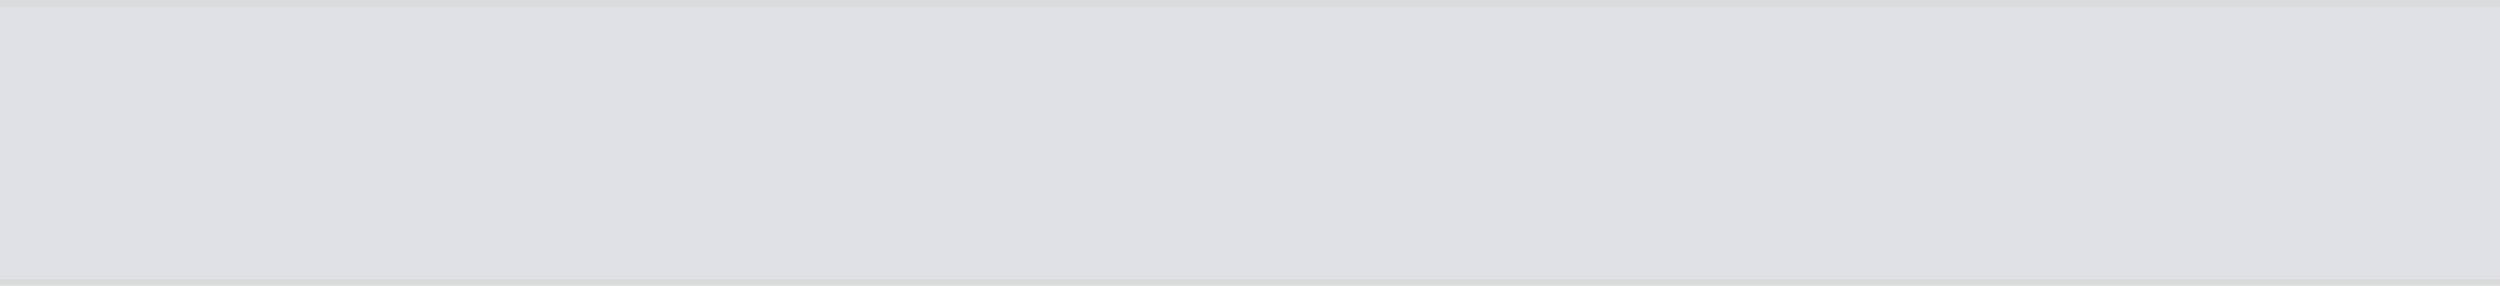
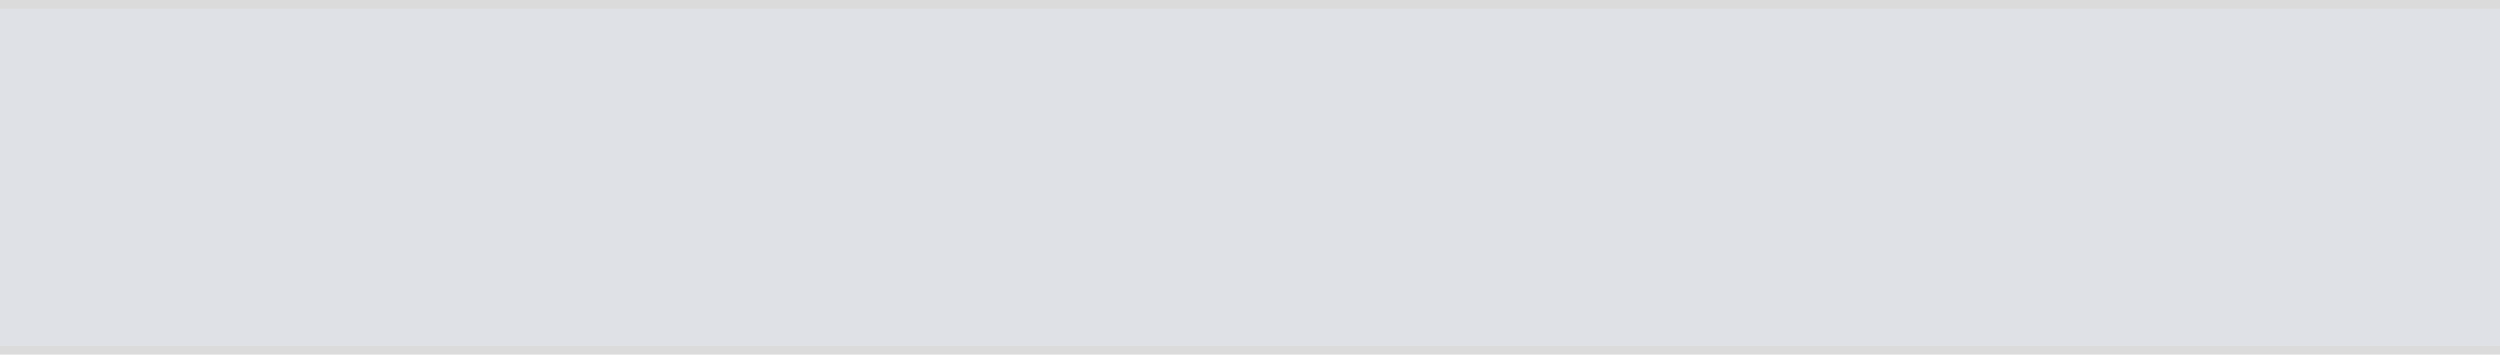
- <svg xmlns="http://www.w3.org/2000/svg" version="1.1" width="350px" height="40px">
-   <g transform="matrix(1 0 0 1 -536 -324 )">
-     <path d="M 536 325  L 886 325  L 886 363  L 536 363  L 536 325  Z " fill-rule="nonzero" fill="#dfe1e6" stroke="none" />
-     <path d="M 536 324.5  L 886 324.5  M 886 363.5  L 536 363.5  " stroke-width="1" stroke="#999999" fill="none" stroke-opacity="0.349" />
+ <svg xmlns="http://www.w3.org/2000/svg" version="1.1" width="282px" height="40px">
+   <g transform="matrix(1 0 0 1 -886 -324 )">
+     <path d="M 886 325  L 1168 325  L 1168 363  L 886 363  L 886 325  Z " fill-rule="nonzero" fill="#dfe1e6" stroke="none" />
+     <path d="M 886 324.5  L 1168 324.5  M 1168 363.5  L 886 363.5  " stroke-width="1" stroke="#999999" fill="none" stroke-opacity="0.349" />
  </g>
</svg>
